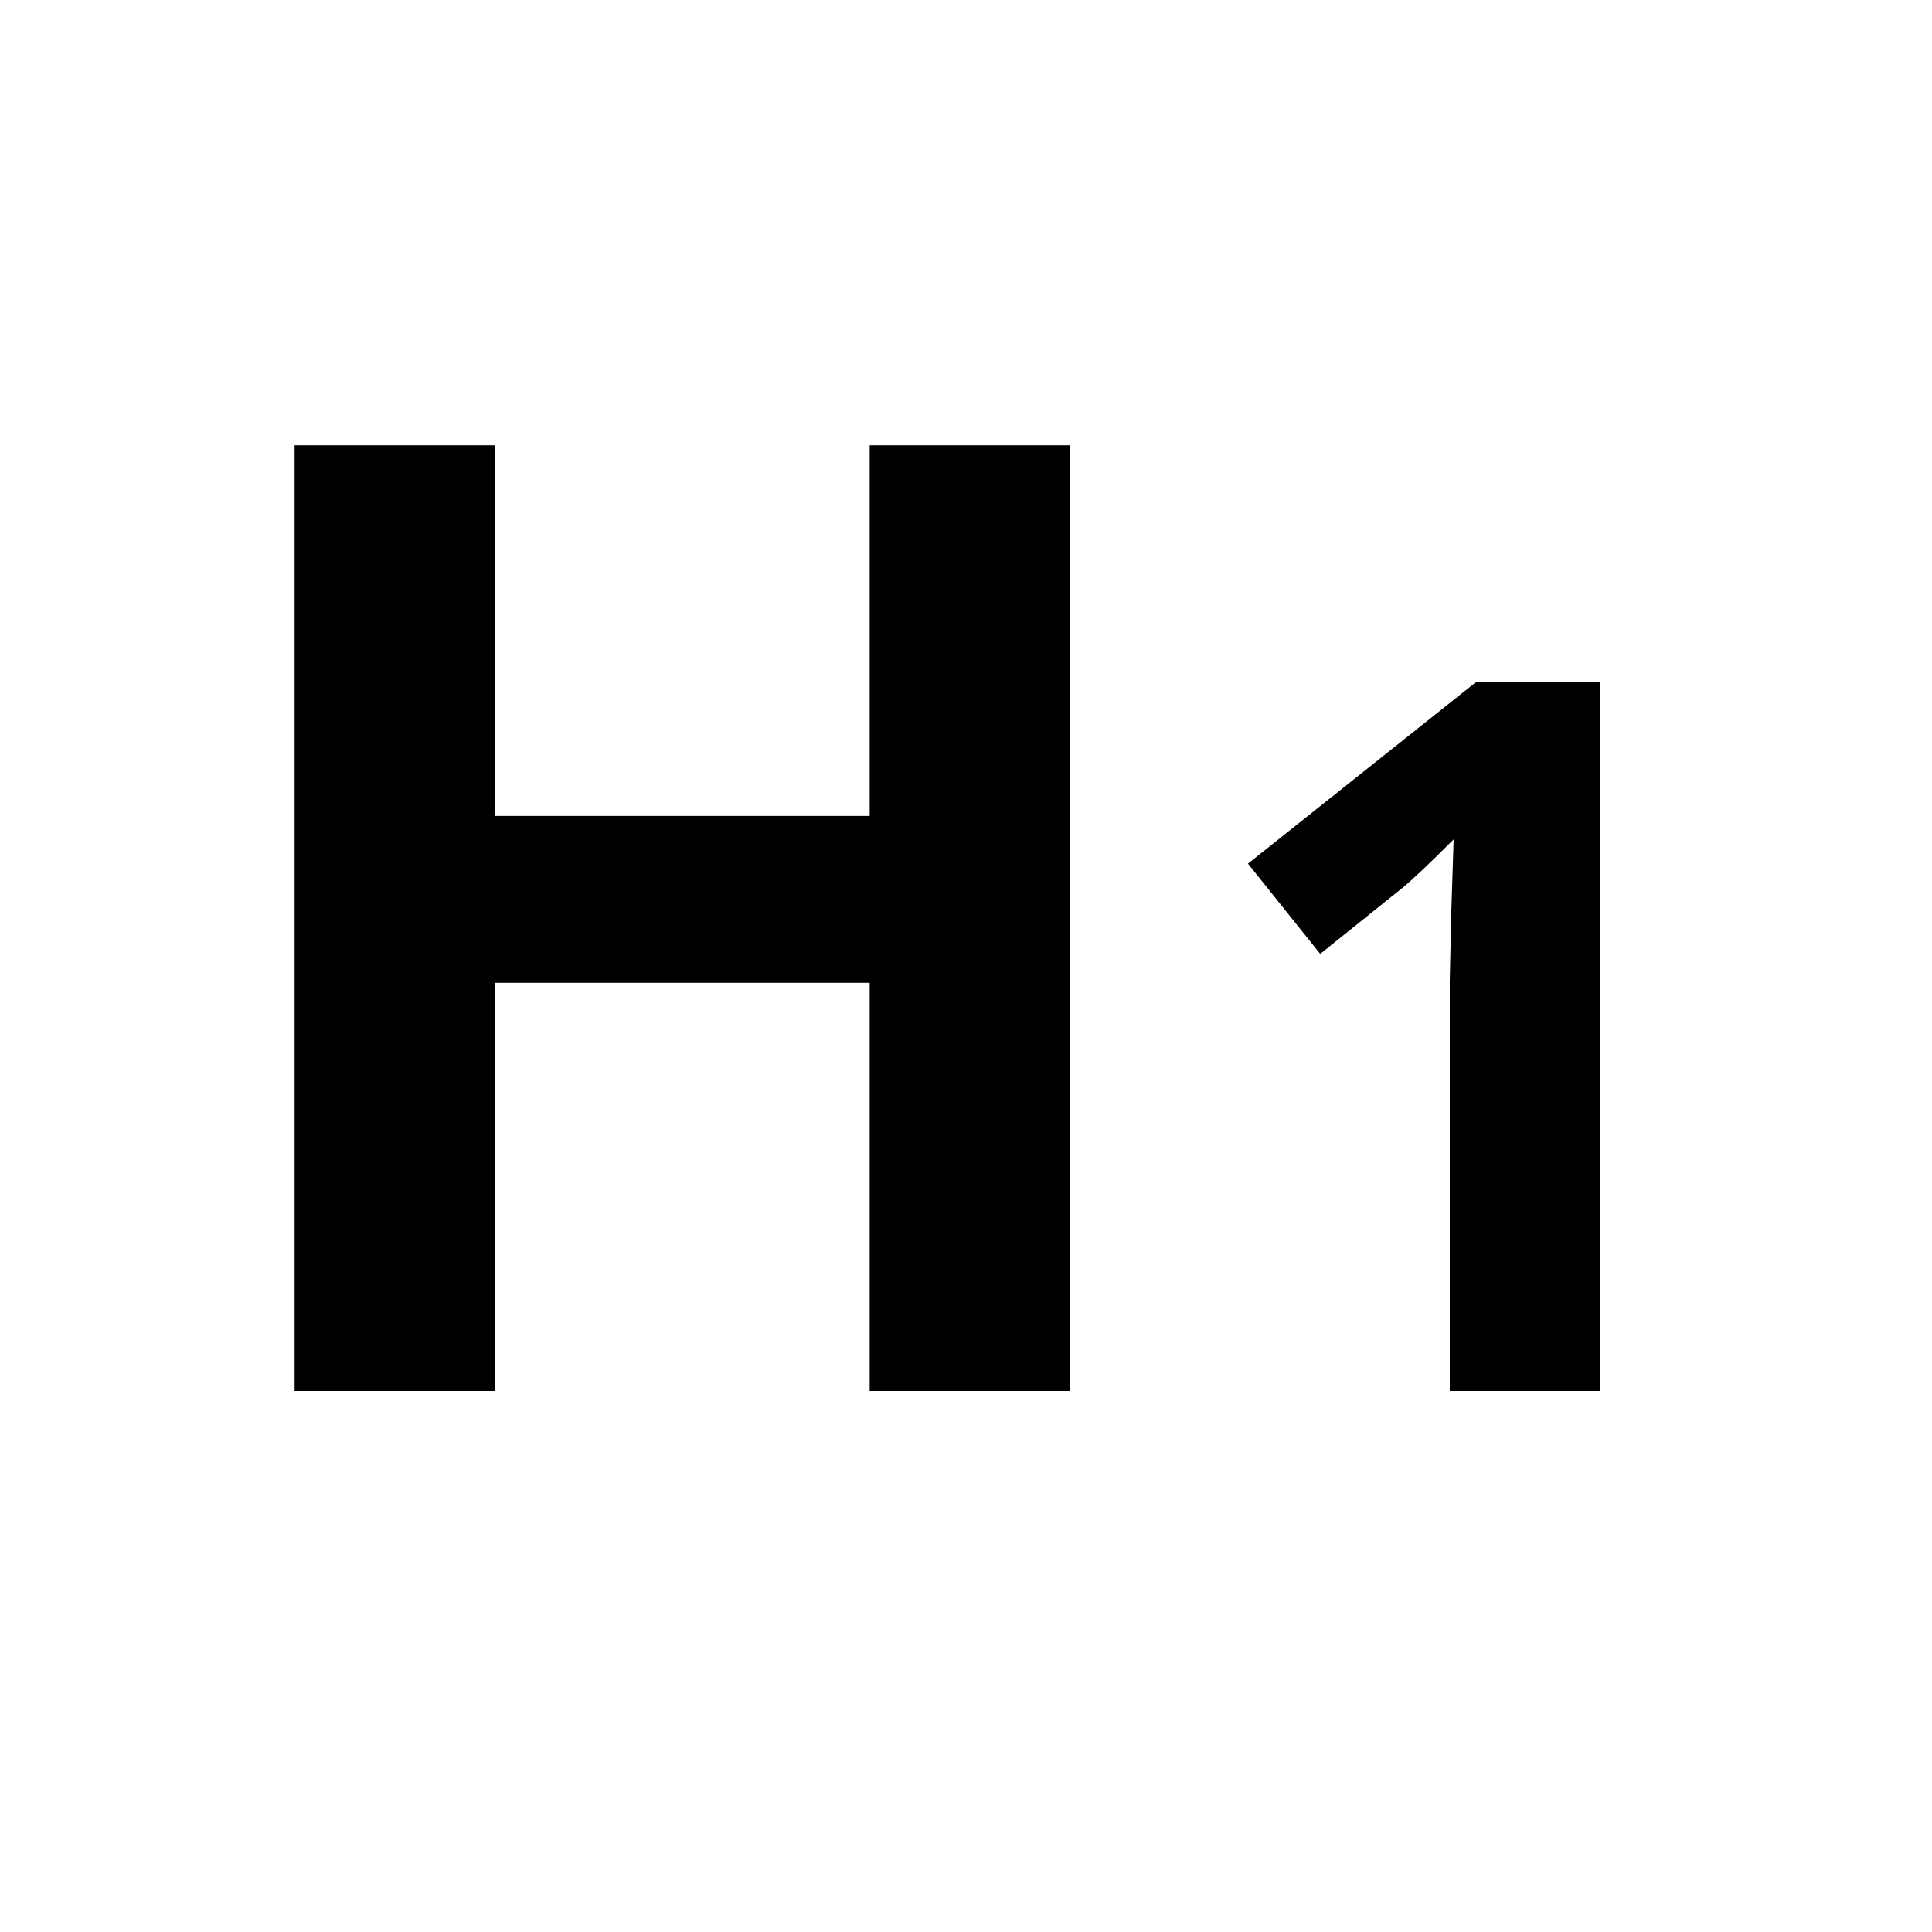
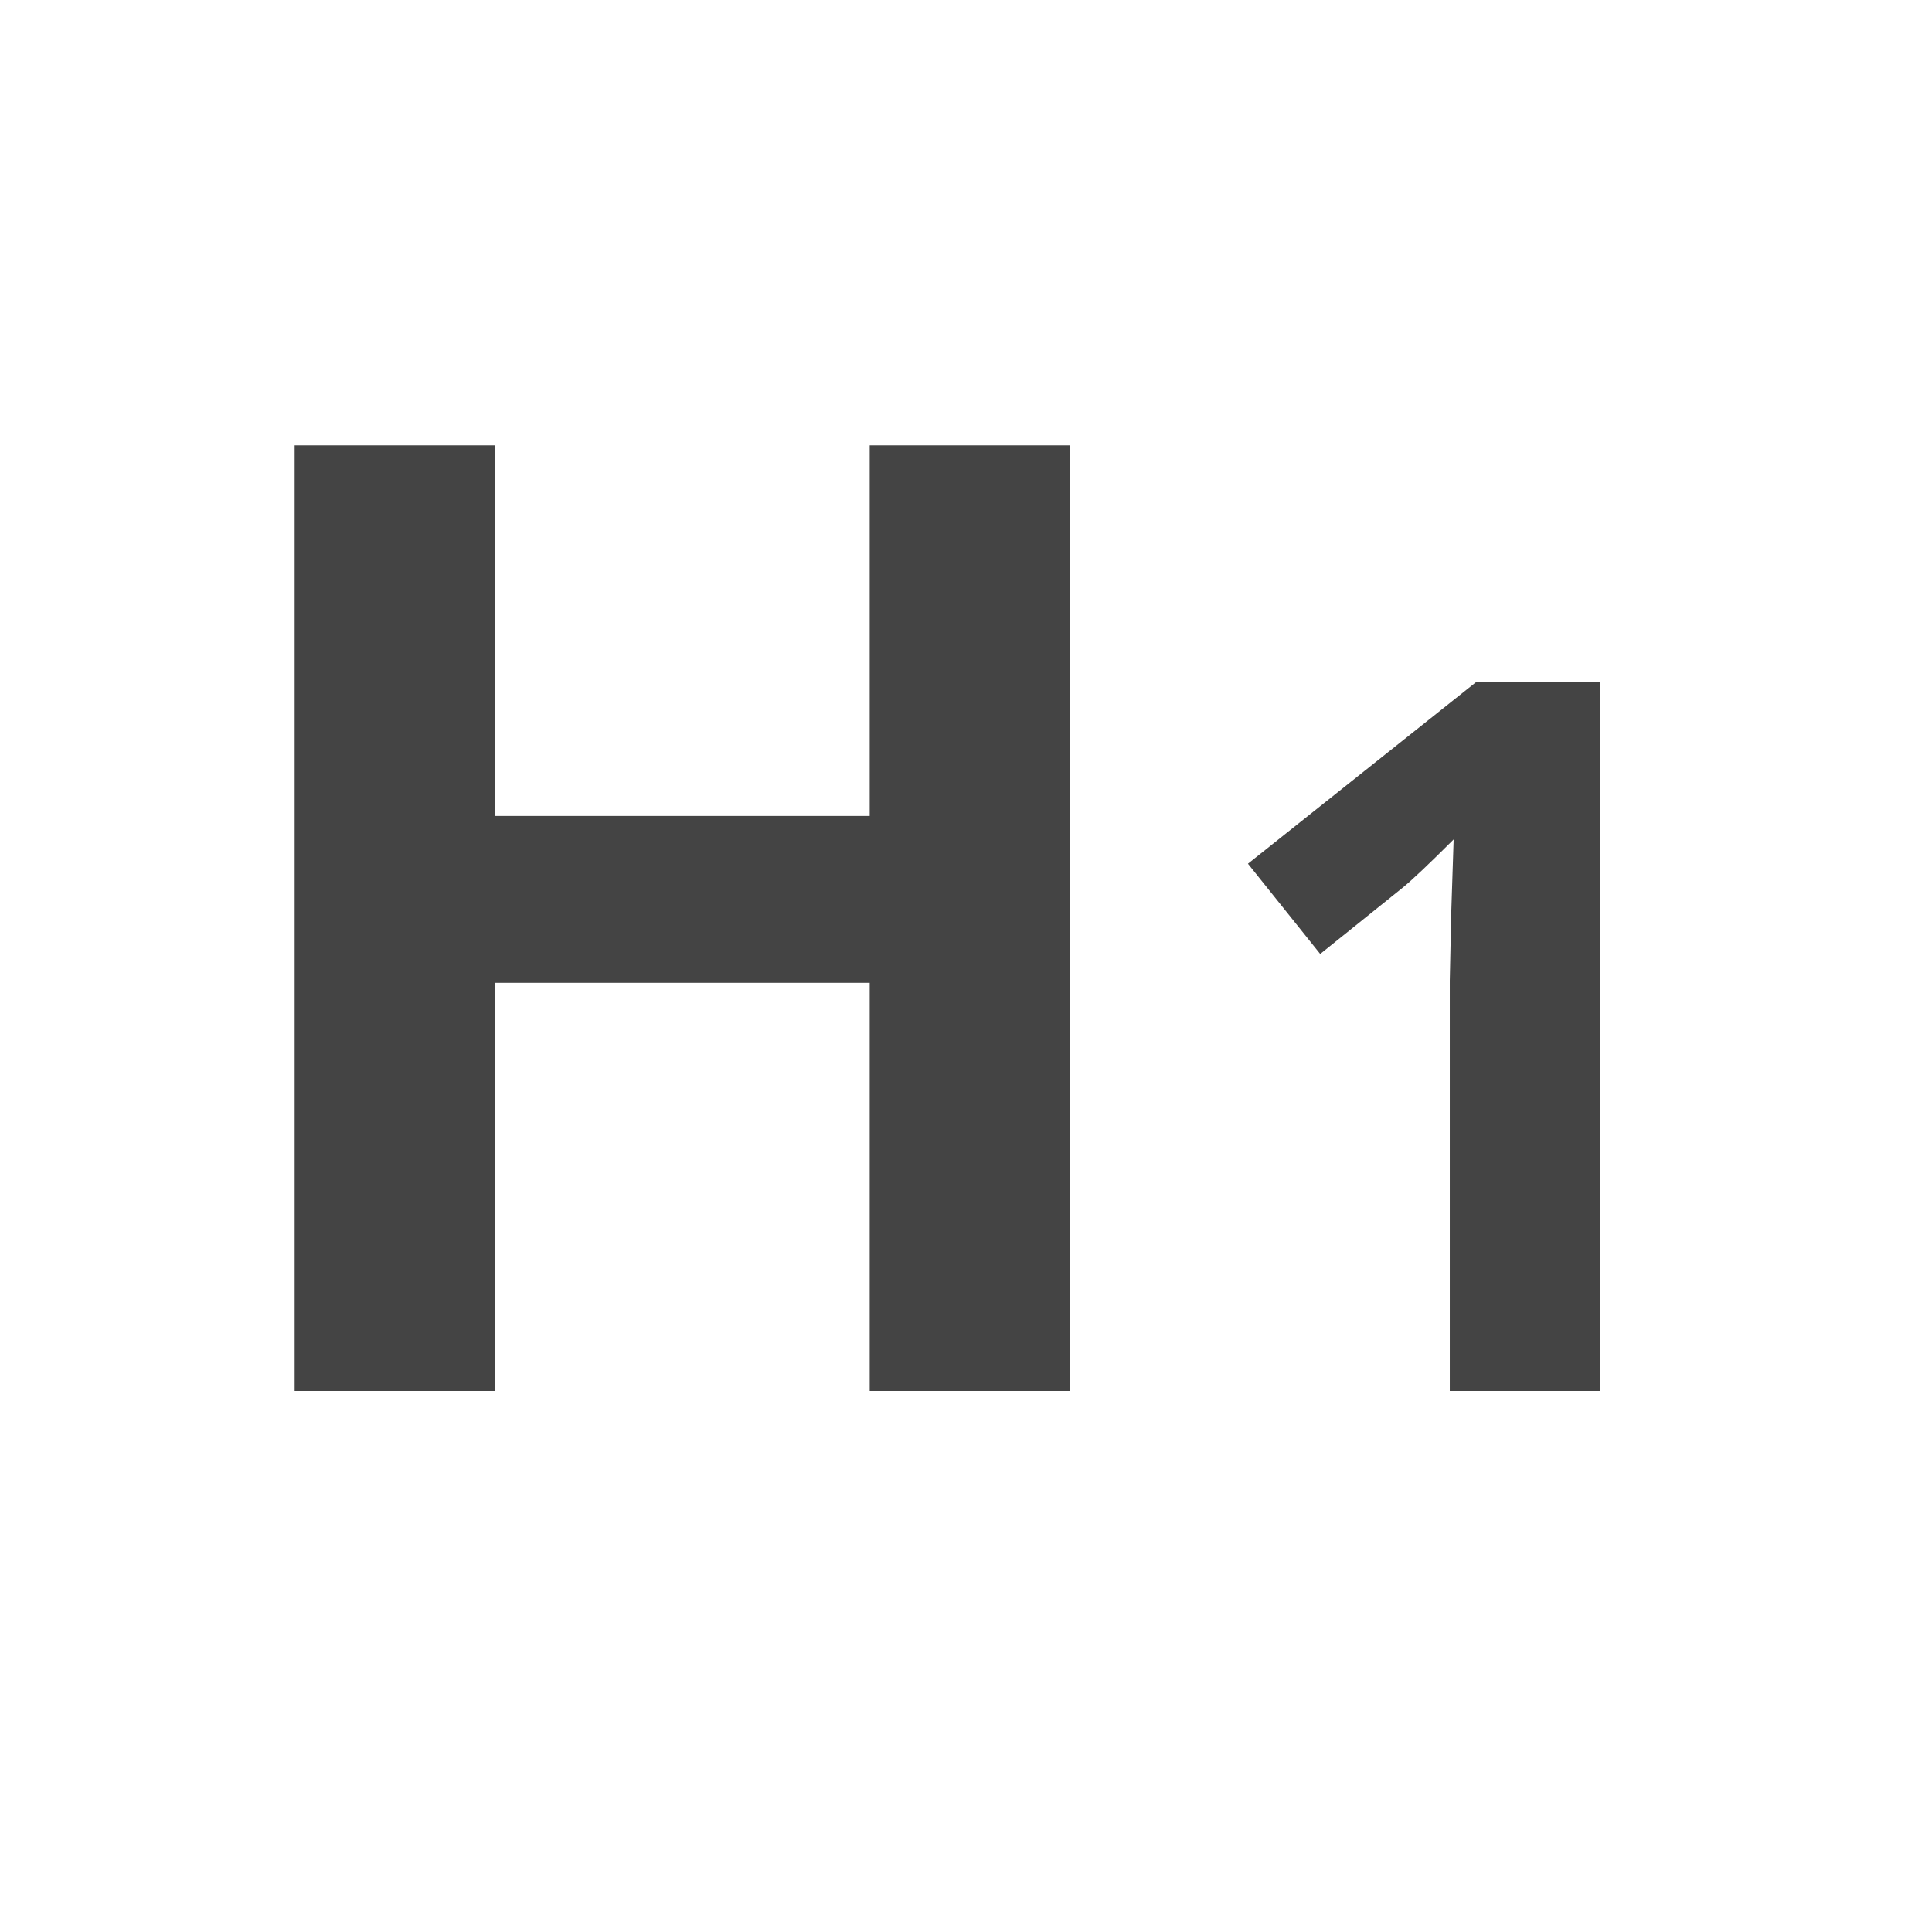
- <svg xmlns="http://www.w3.org/2000/svg" width="35px" height="35px" viewBox="0 0 35 35" version="1.1">
-   <defs />
-   <g id="Page-1" stroke="none" stroke-width="1" fill="none" fill-rule="evenodd">
-     <g id="Text-Blocks" transform="translate(-796, -184)" fill="#000000">
-       <g id="Group-Copy-2" transform="translate(587, 169)">
-         <path d="M228.376,40.2 L224.755,40.2 L224.755,32.805 L217.97,32.805 L217.97,40.2 L214.337,40.2 L214.337,23.067 L217.97,23.067 L217.97,29.782 L224.755,29.782 L224.755,23.067 L228.376,23.067 L228.376,40.2 Z M237.98,40.2 L235.264,40.2 L235.264,32.764 L235.291,31.543 L235.334,30.207 C234.883,30.658 234.57,30.954 234.394,31.095 L232.917,32.281 L231.608,30.646 L235.748,27.35 L237.98,27.35 L237.98,40.2 Z" id="H1" />
-       </g>
-     </g>
-   </g>
+ <svg xmlns="http://www.w3.org/2000/svg" version="1.1" width="32" height="32" viewBox="0 0 32 32">
+   <path fill="#444" d="M17.716 23.040h-3.311v-6.761h-6.204v6.761h-3.321v-15.664h3.321v6.139h6.204v-6.139h3.311v15.664zM26.496 23.040h-2.483v-6.798l0.024-1.117 0.040-1.221c-0.413 0.412-0.699 0.683-0.86 0.812l-1.35 1.085-1.197-1.495 3.785-3.013h2.041v11.748z" />
</svg>
